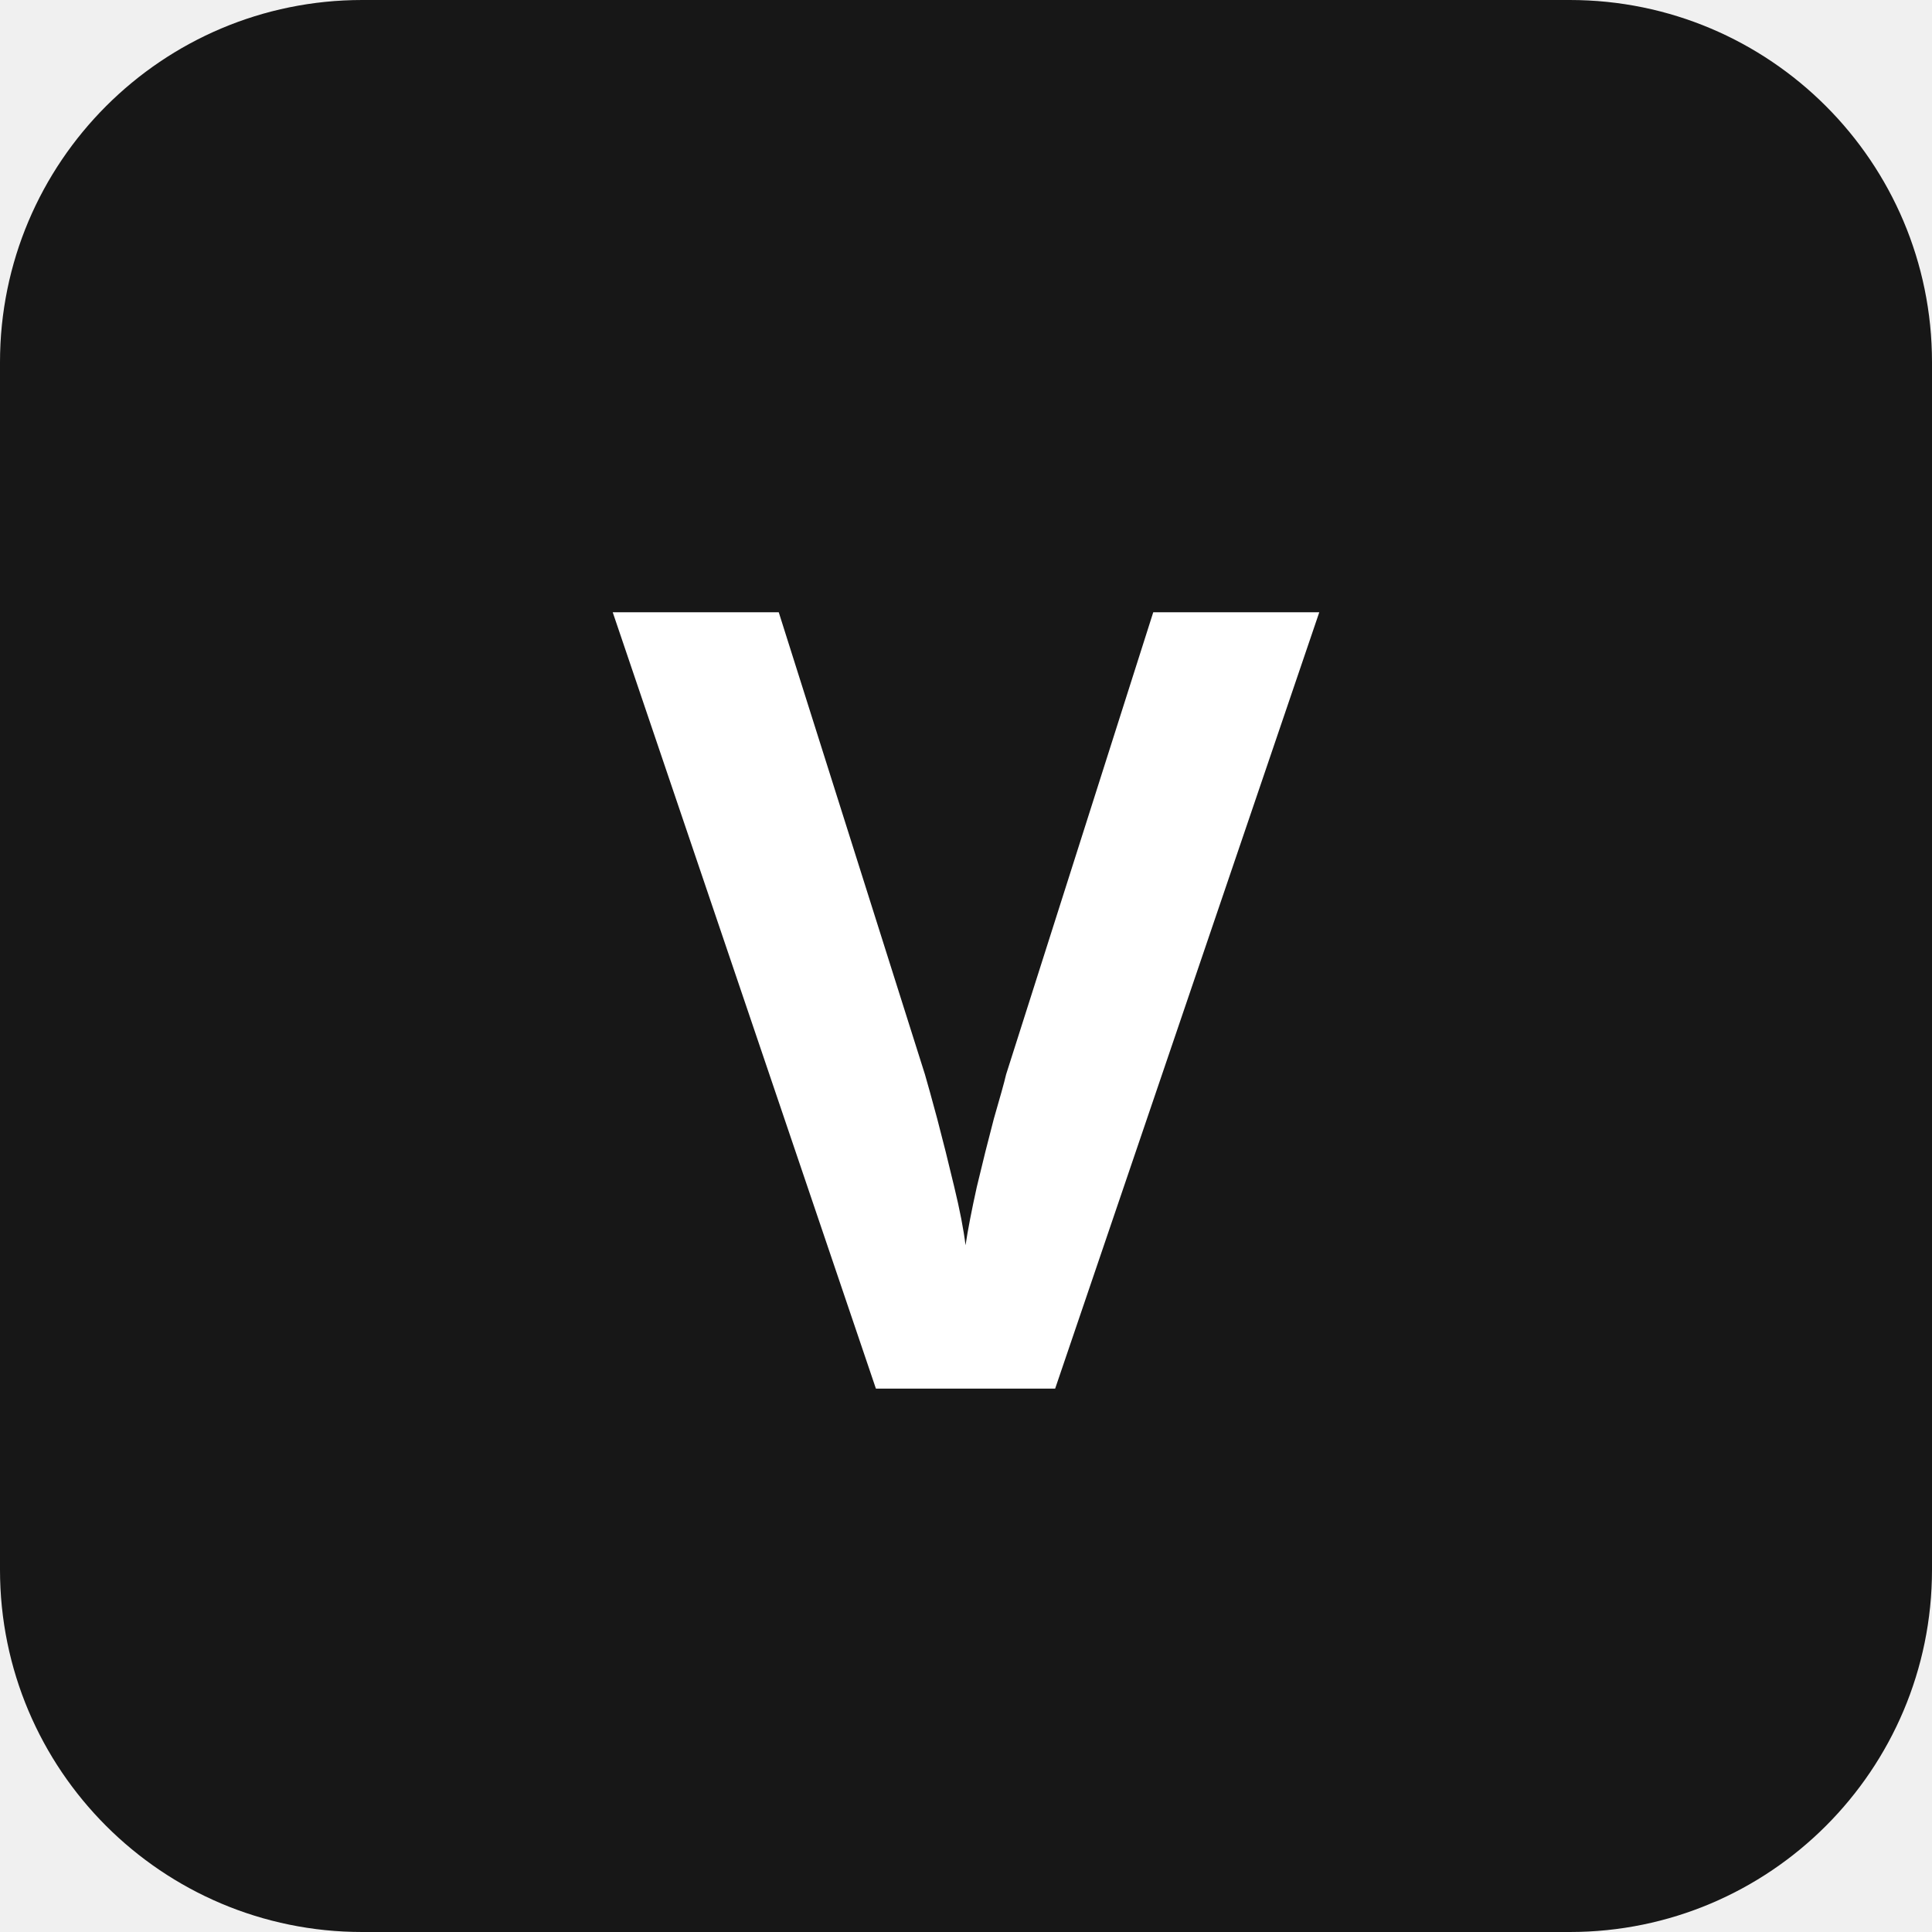
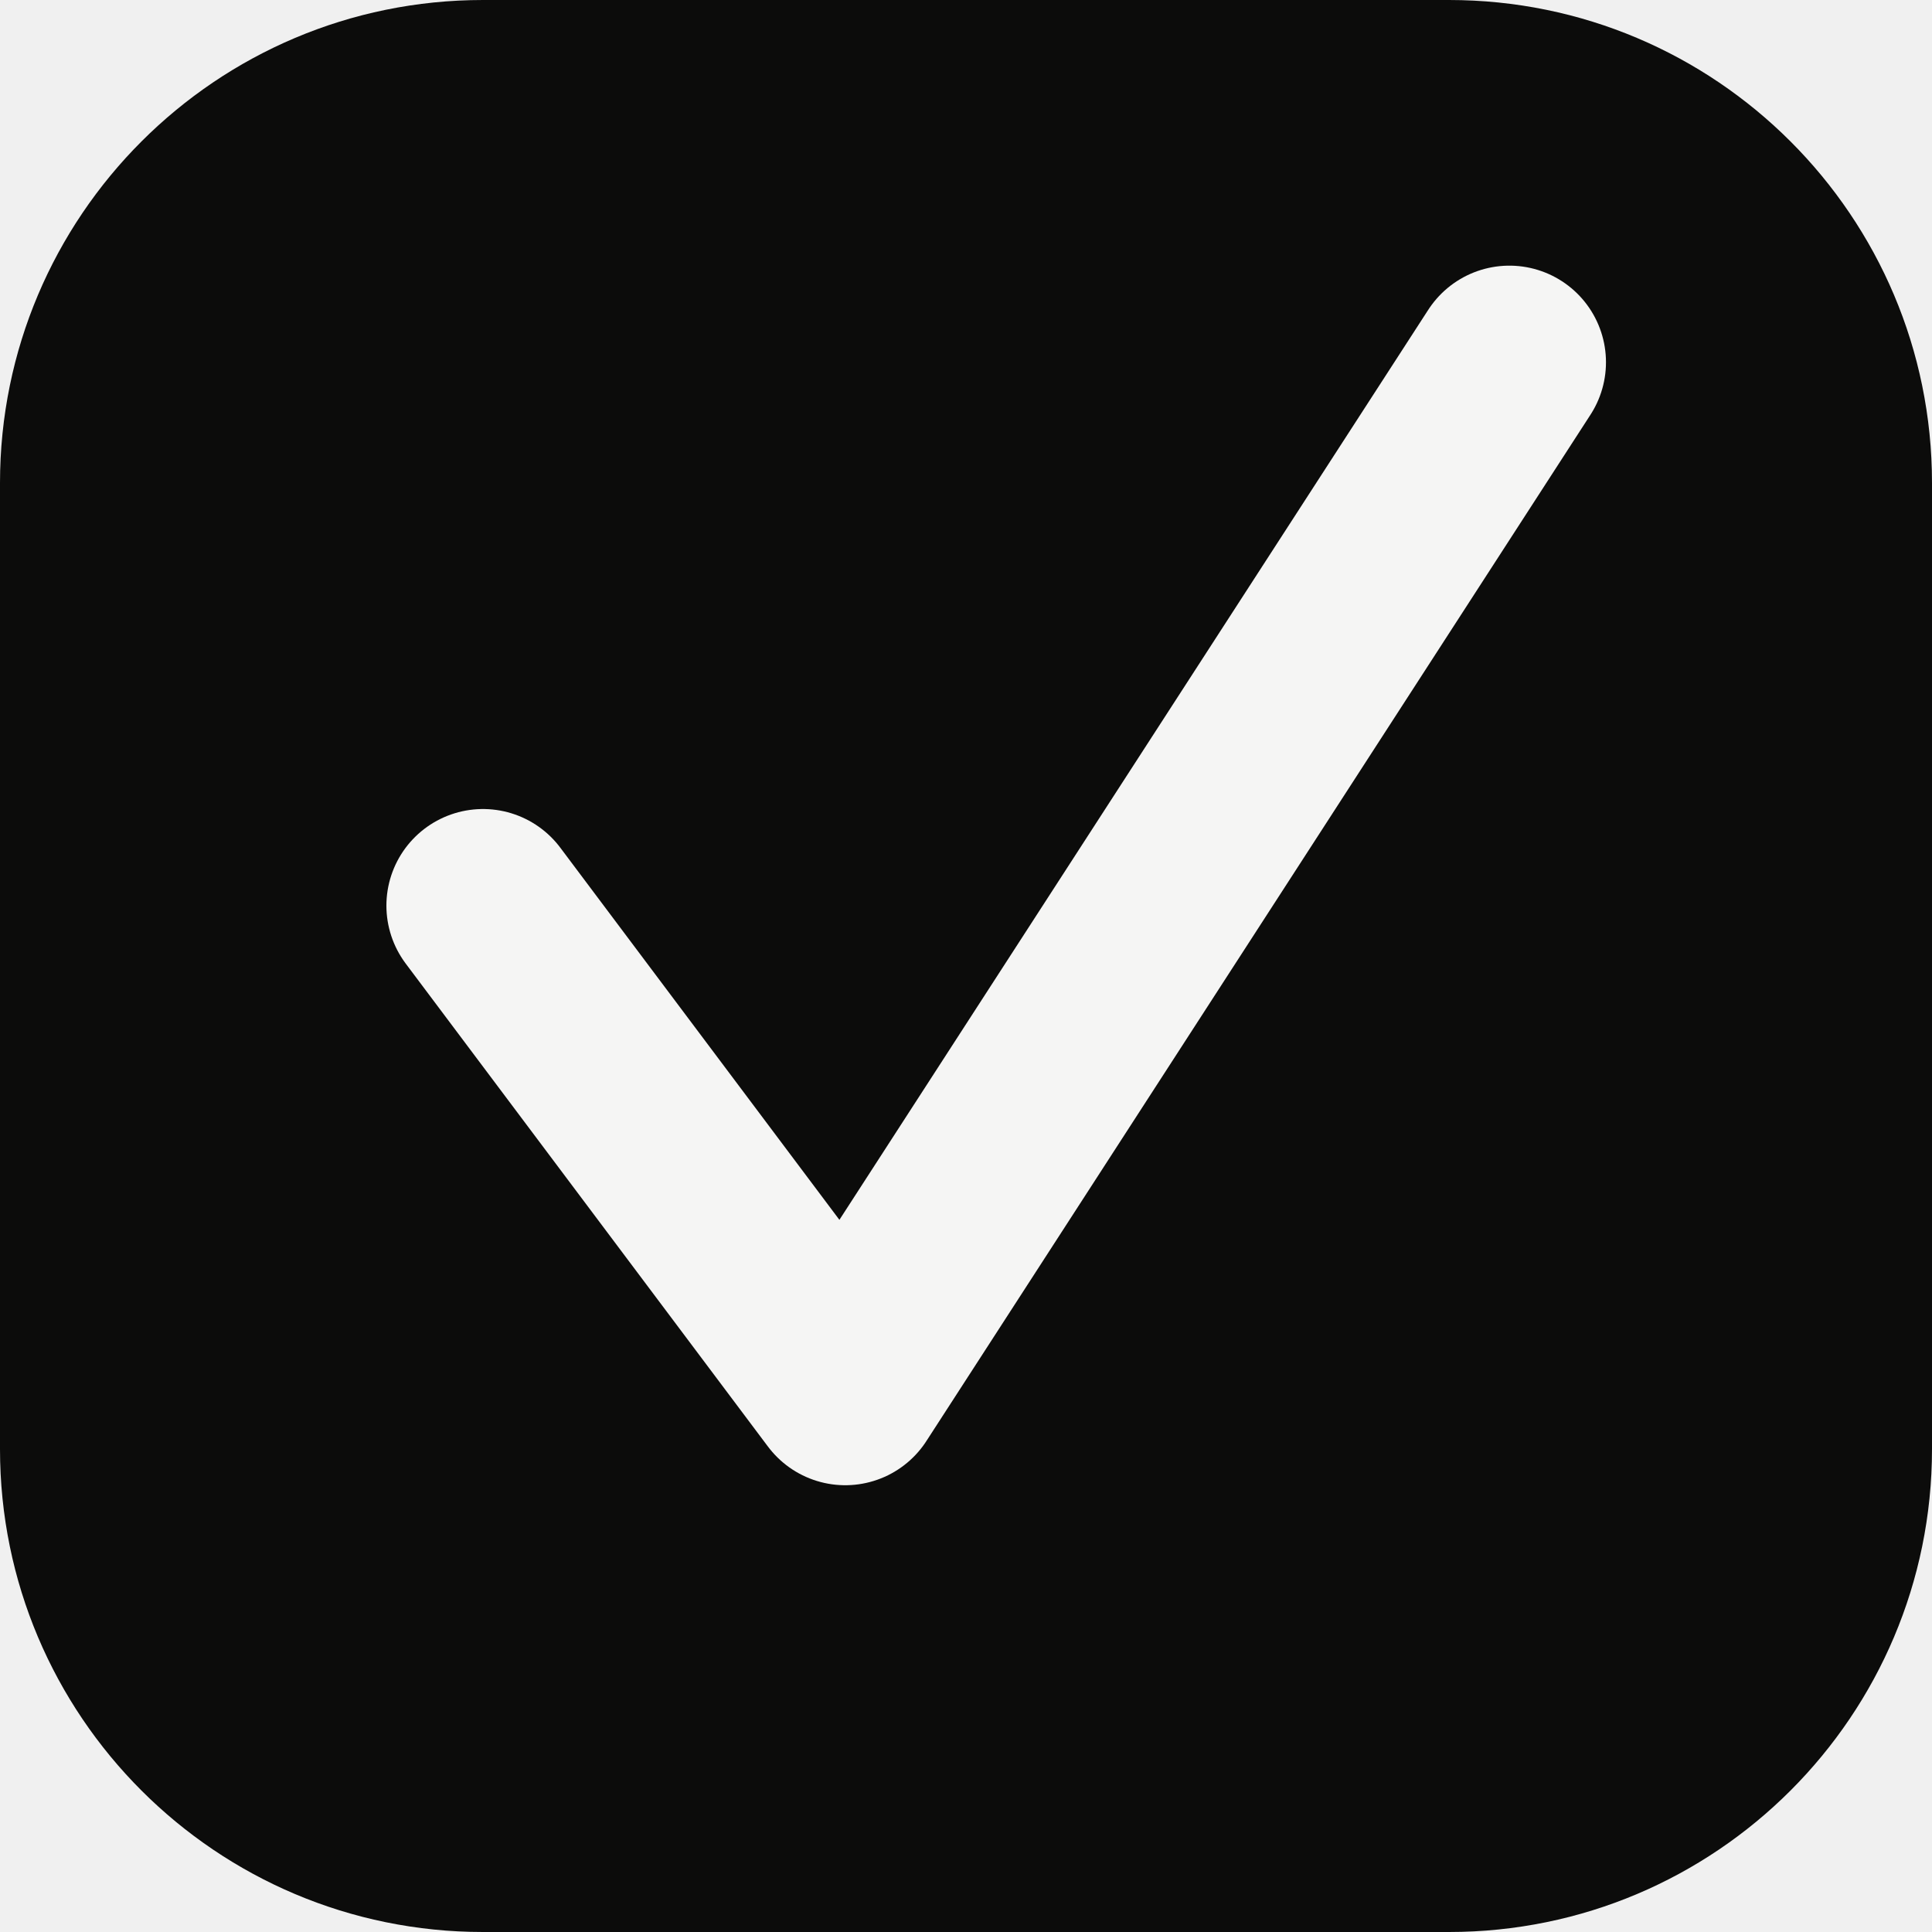
<svg xmlns="http://www.w3.org/2000/svg" viewBox="0 0 32 32">
-   <rect width="32" height="32" rx="6" fill="#171717" />
-   <text x="16" y="23" text-anchor="middle" font-family="system-ui, sans-serif" font-size="18" font-weight="700" fill="#fff">V</text>
+   <rect width="32" height="32" rx="8" fill="#0c0c0b" />
+   <path d="M8 15L14 23L25 6" stroke="#f5f5f4" stroke-width="3.2" stroke-linecap="round" stroke-linejoin="round" fill="none" />
</svg>
